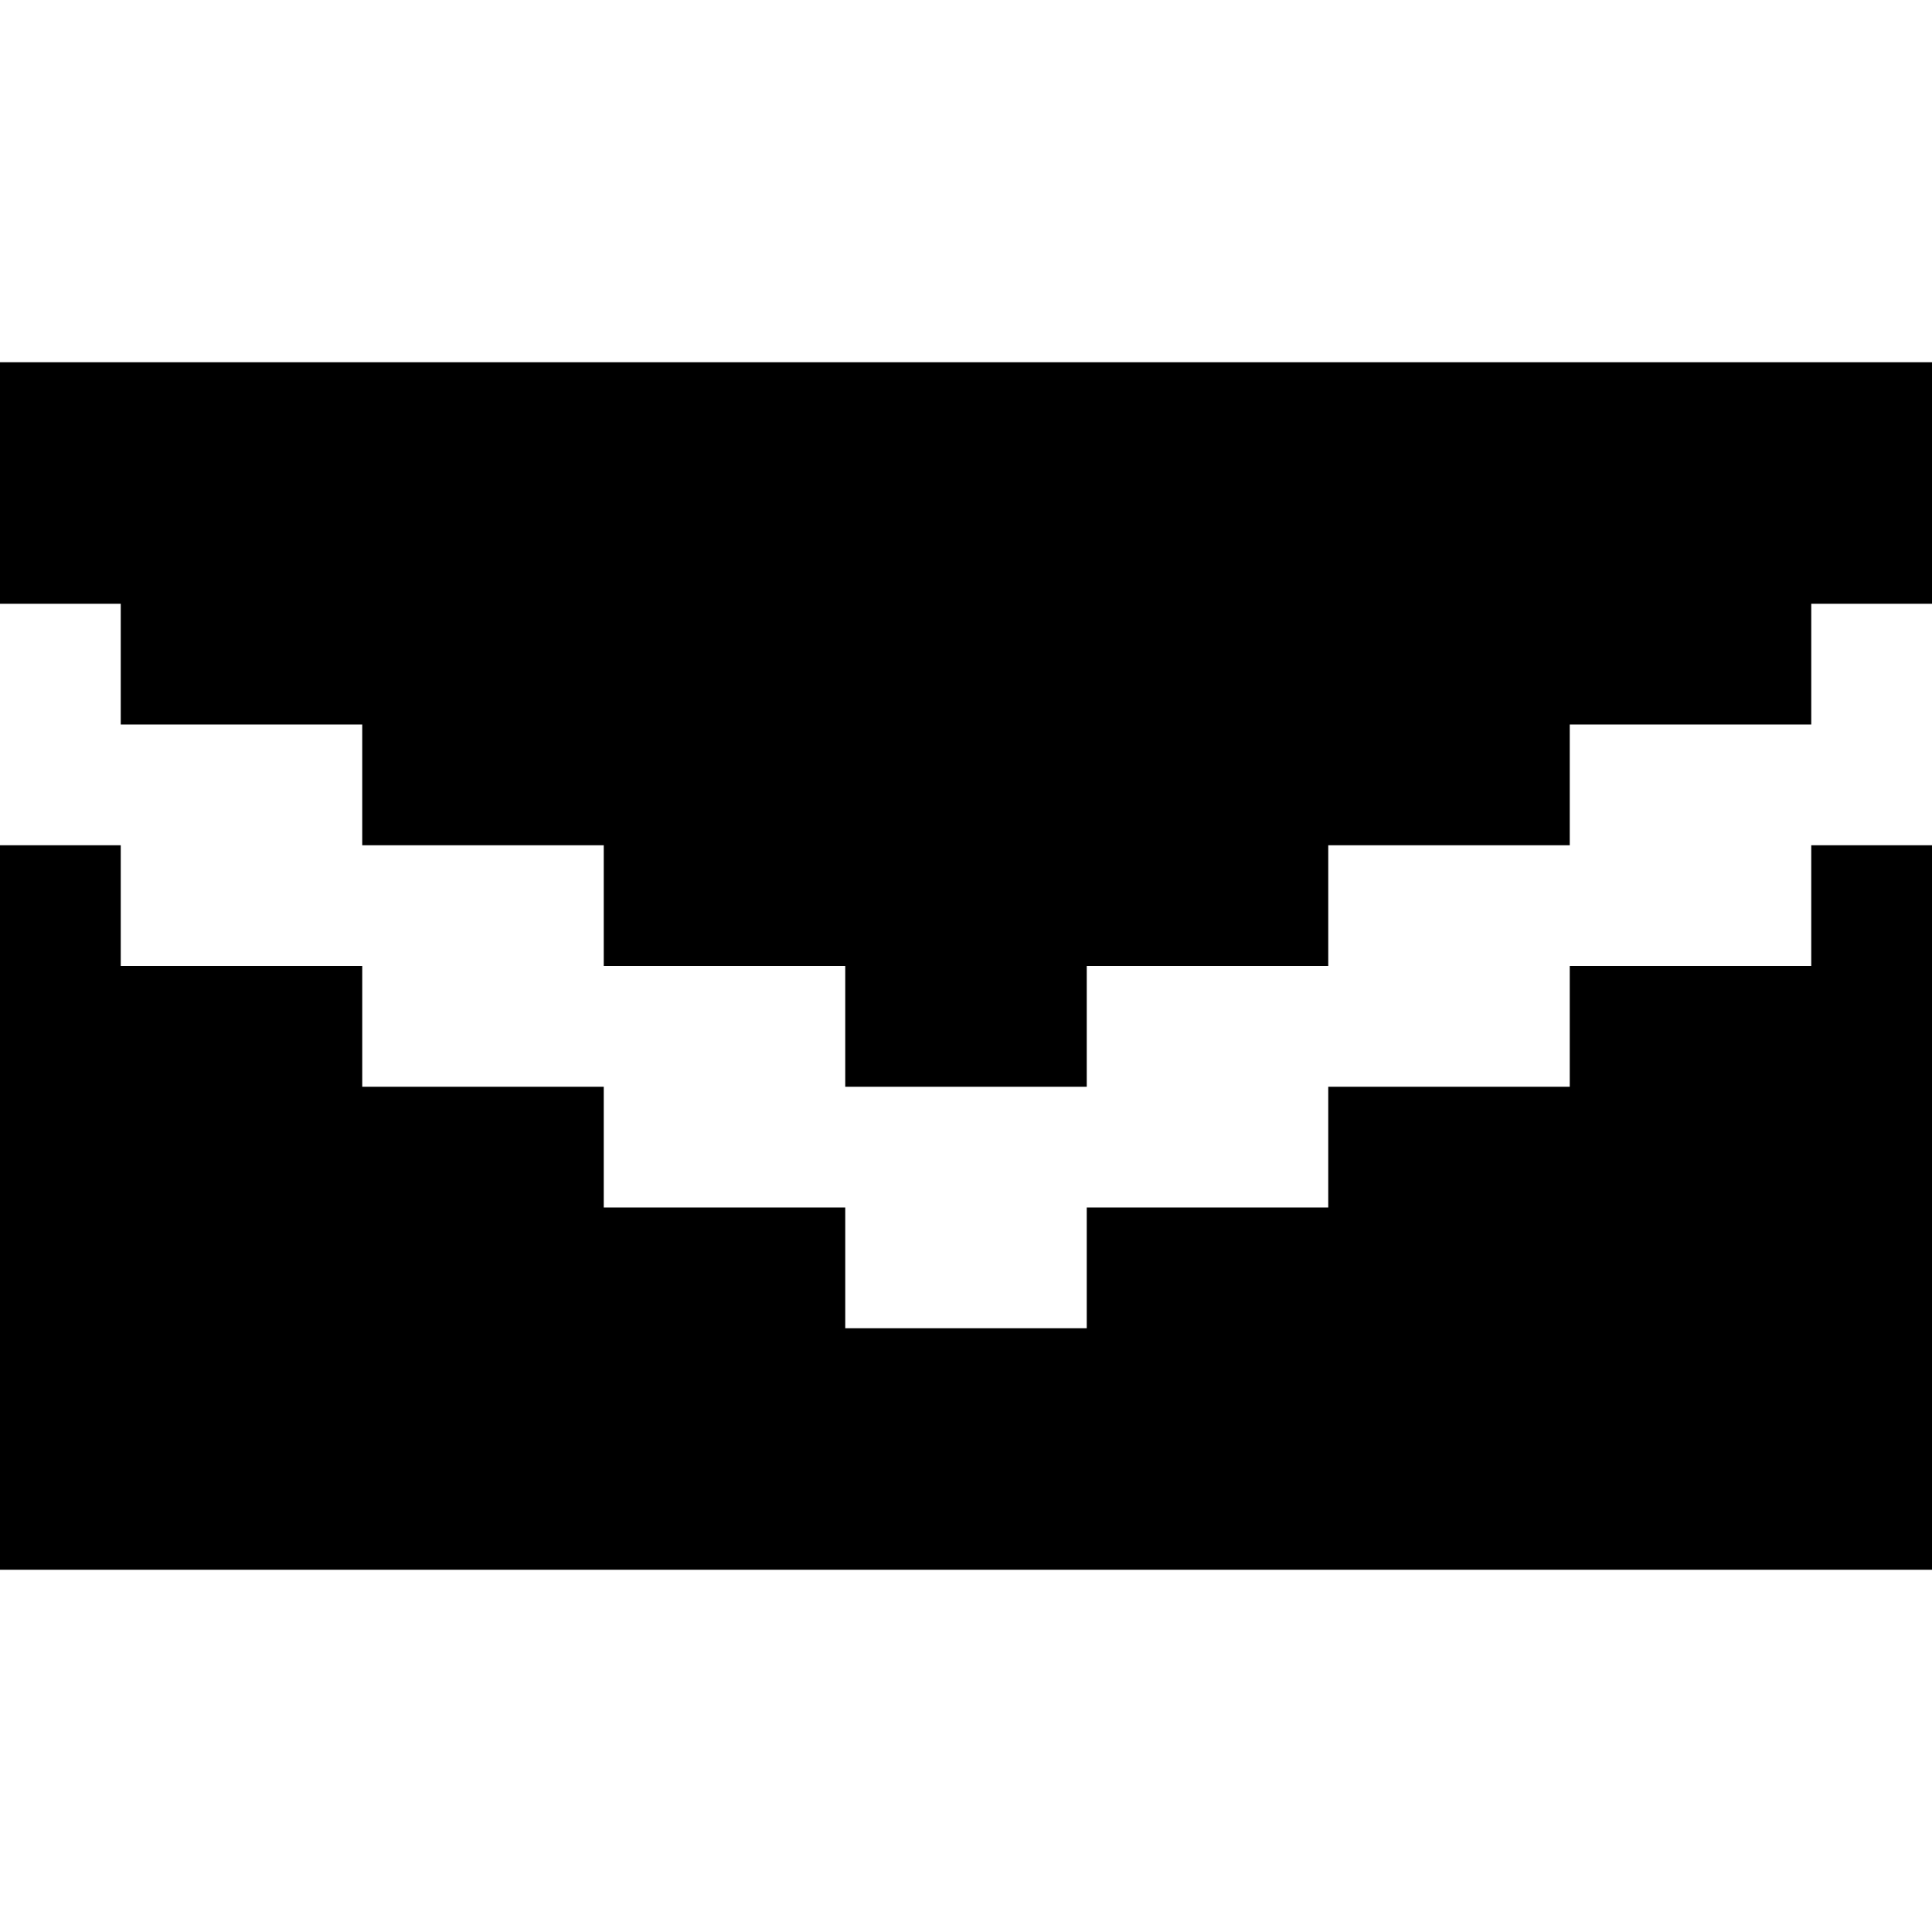
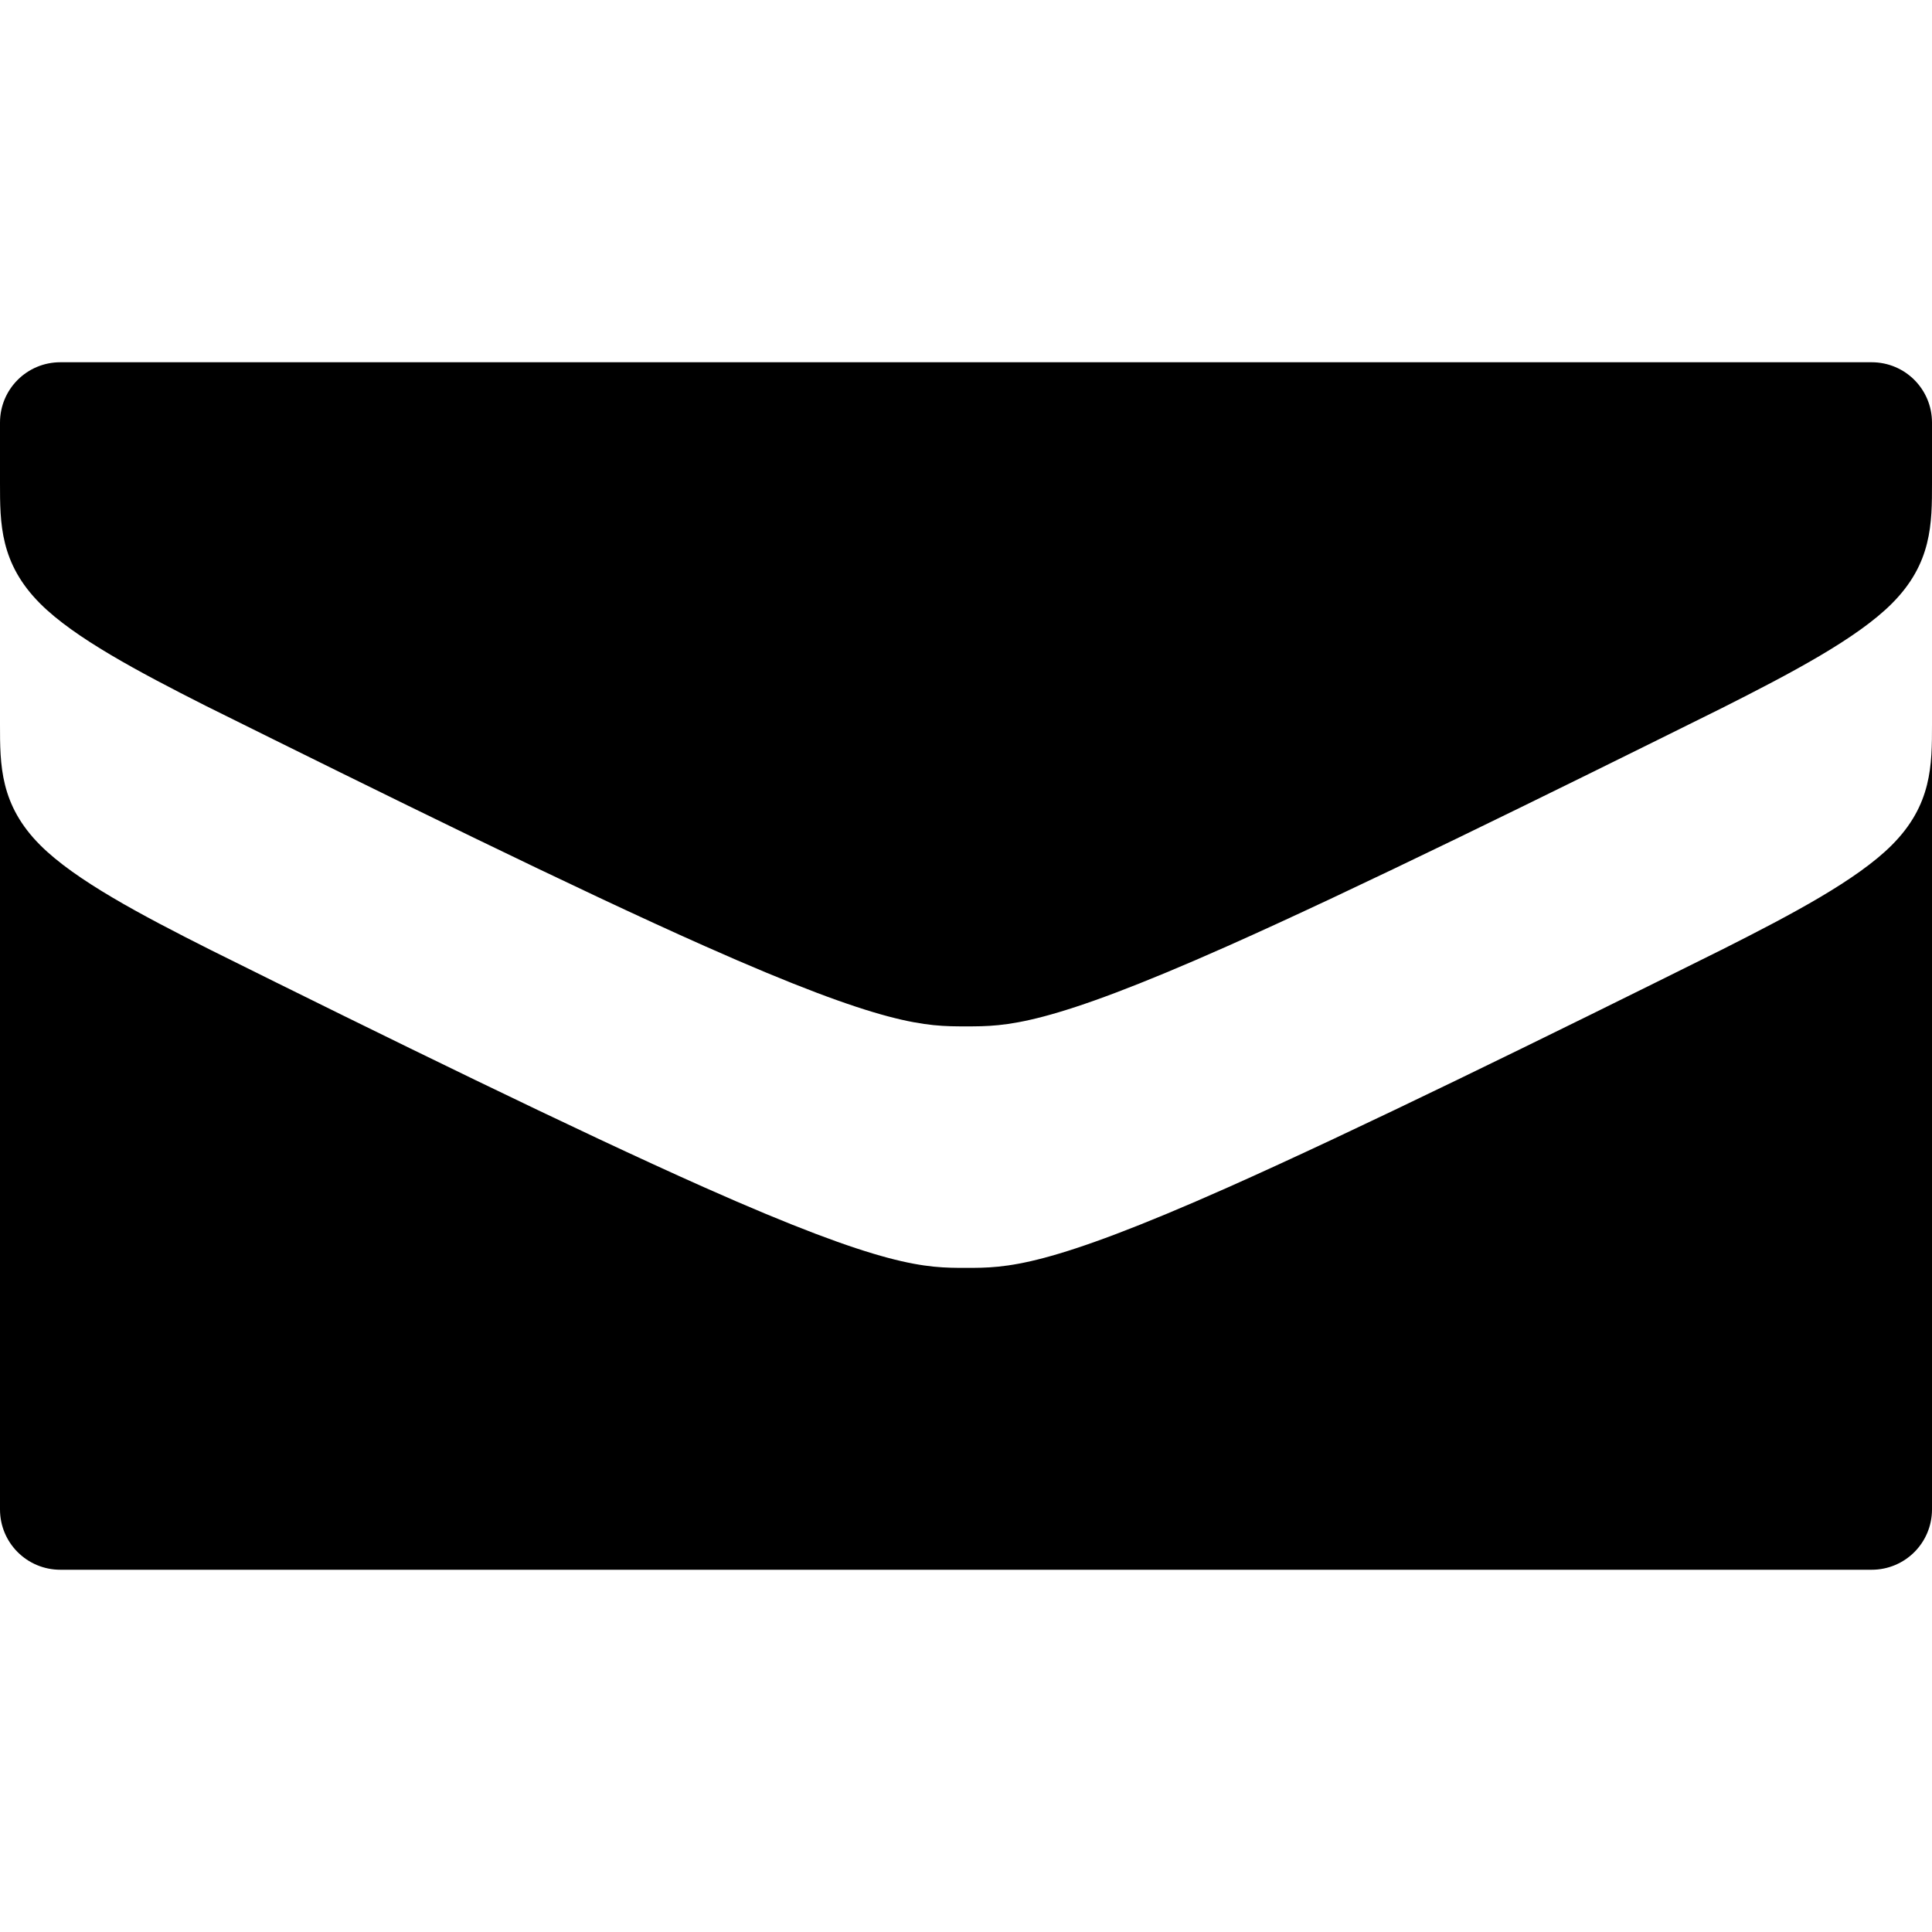
- <svg xmlns="http://www.w3.org/2000/svg" version="1.1" width="16" height="16" id="svg3892">
-   <defs id="defs3894" />
-   <g id="layer1">
-     <path d="m 0,3 0,2 1,0 0,1 2,0 0,1 2,0 0,1 2,0 0,1 2,0 0,-1 2,0 0,-1 2,0 0,-1 2,0 0,-1 1,0 0,-2 z m 0,4 0,6 16,0 0,-6 -1,0 0,1 -2,0 0,1 -2,0 0,1 -2,0 0,1 L 7,11 7,10 5,10 5,9 3,9 3,8 1,8 1,7 z" id="rect4079" style="color:#000000;fill:#000000;fill-opacity:1;fill-rule:nonzero;stroke:none;stroke-width:8;marker:none;visibility:visible;display:inline;overflow:visible;enable-background:accumulate" />
+ <svg xmlns="http://www.w3.org/2000/svg" version="1.1" id="svg3870" height="16px" width="16px">
+   <defs id="defs3872" />
+   <g style="display:inline;opacity:1" id="layer2">
+     <path id="rect815" d="M 0.5,3 C 0.223,3 0,3.223 0,3.5 V 4 C 0,4.334 -5.48959e-4,4.666 0.334,5 0.616,5.282 1.146,5.563 1.701,5.844 3.174,6.575 4.762,7.358 5.834,7.834 7.334,8.501 7.667,8.5 8,8.5 8.333,8.5 8.668,8.501 10.164,7.836 11.224,7.365 12.796,6.591 14.262,5.863 14.831,5.576 15.377,5.289 15.666,5 16.001,4.666 16,4.334 16,4 V 3.5 C 16,3.223 15.777,3 15.5,3 Z M 0,6 v 6.5 C 0,12.777 0.223,13 0.5,13 h 15 C 15.777,13 16,12.777 16,12.5 V 6 c 0,0.334 5.49e-4,0.666 -0.334,1 C 15.379,7.287 14.838,7.573 14.271,7.859 12.806,8.588 11.233,9.36 10.168,9.834 8.668,10.501 8.334,10.5 8,10.5 7.666,10.5 7.334,10.501 5.83,9.832 4.767,9.359 3.203,8.592 1.744,7.867 1.172,7.579 0.624,7.29 0.334,7 -5.4897913e-4,6.666 0,6.334 0,6 Z" style="opacity:1;fill:#000000;fill-opacity:1;stroke:none;stroke-width:7.5;stroke-linecap:round;stroke-miterlimit:4;stroke-dasharray:none;stroke-opacity:1" />
  </g>
</svg>
